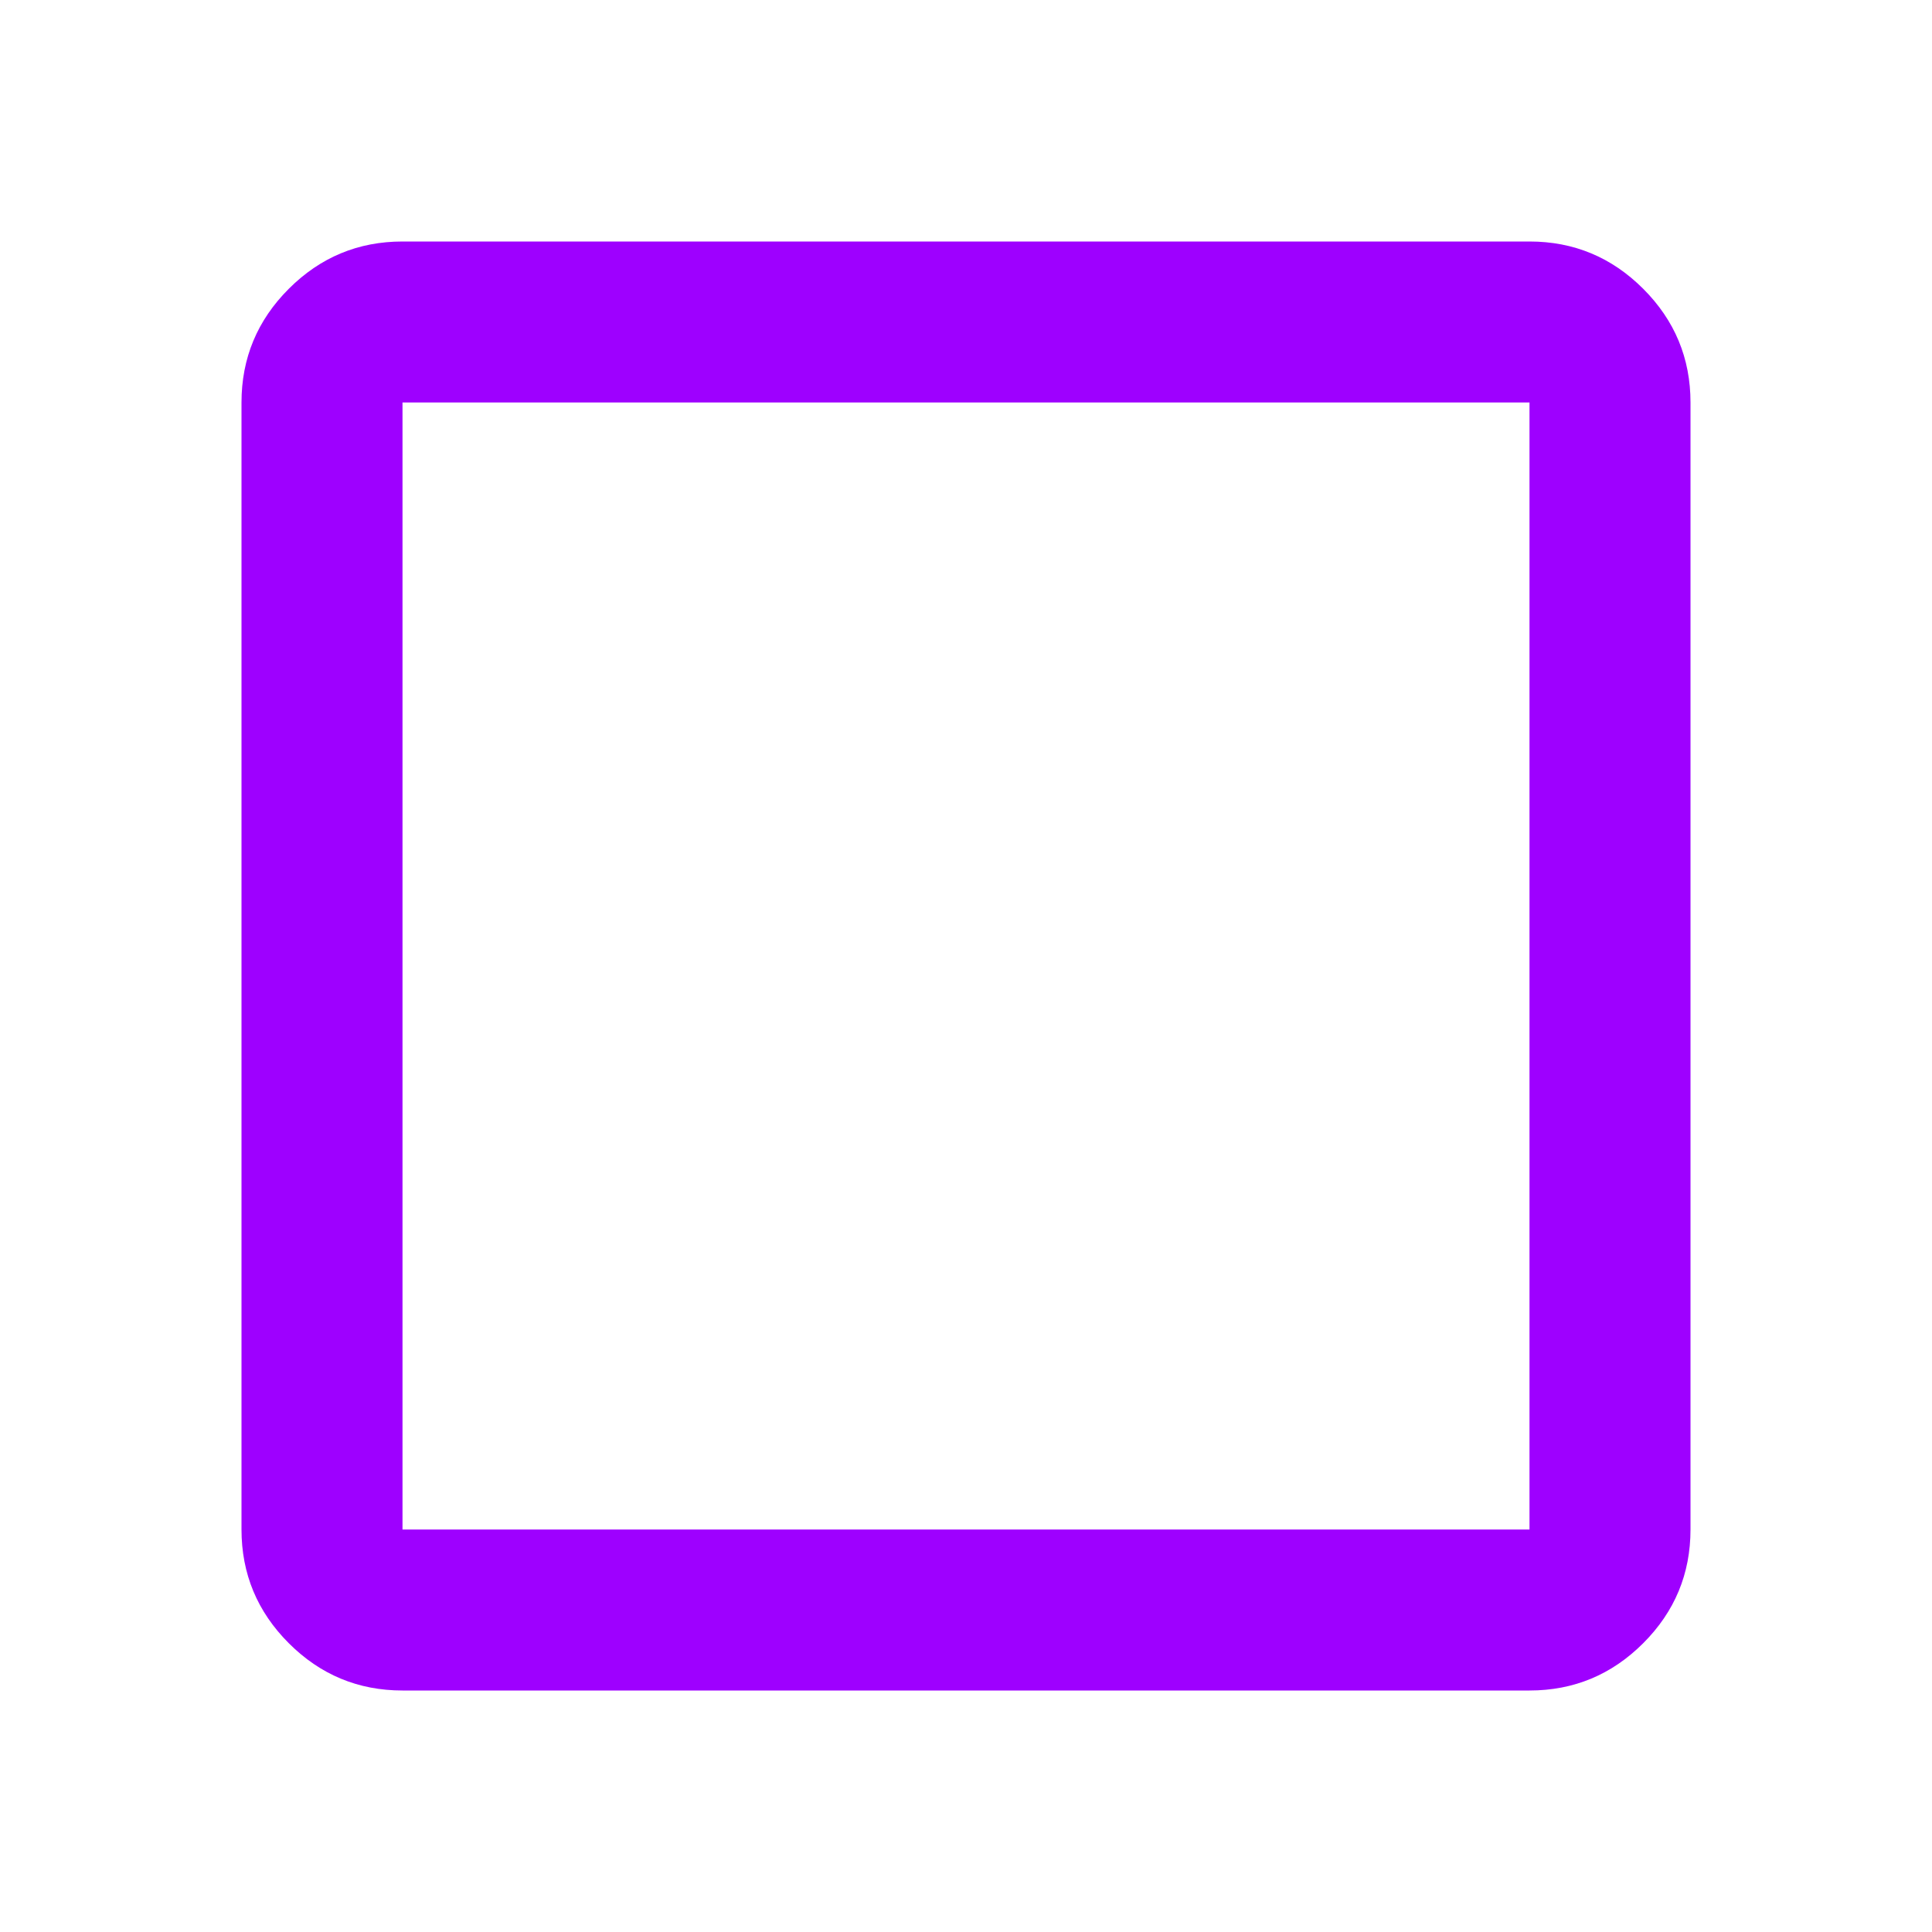
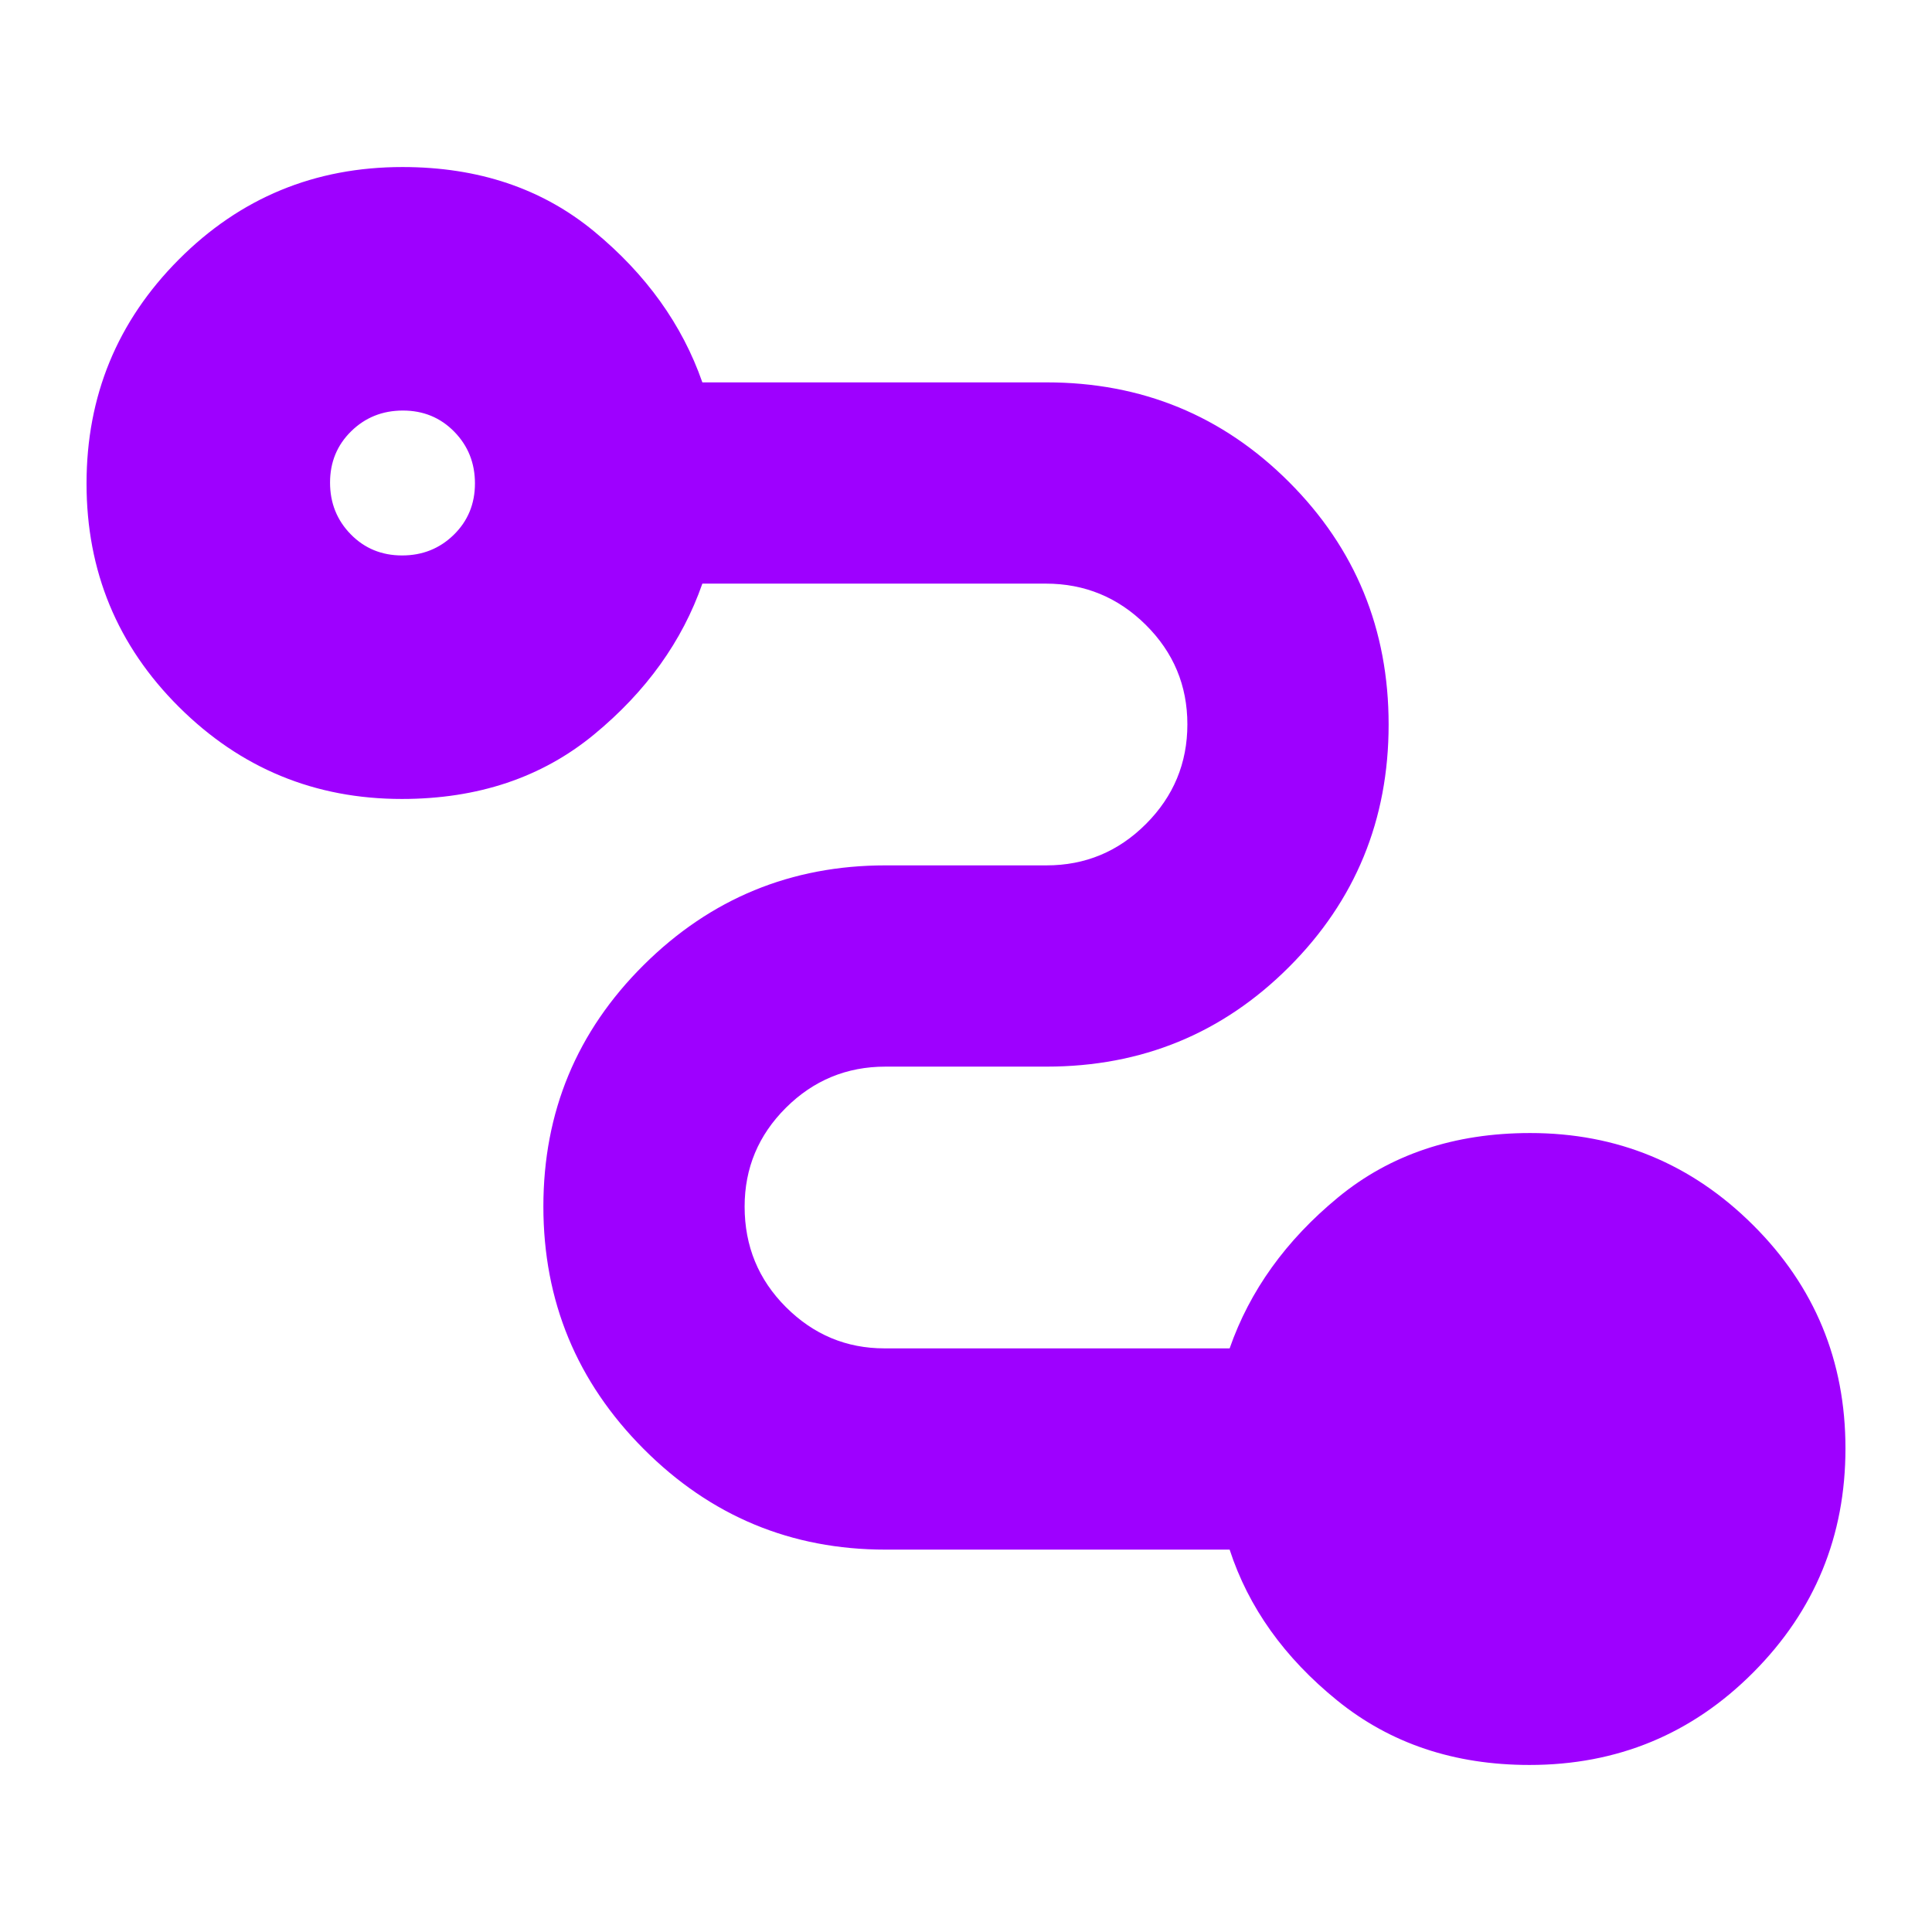
<svg xmlns="http://www.w3.org/2000/svg" width="20" height="20" viewBox="0 -960 960 960">
-   <path d="M200-120q-33 0-56.5-23.5T120-200v-560q0-33 23.5-56.5T200-840h560q33 0 56.5 23.5T840-760v560q0 33-23.5 56.5T760-120H200Zm0-80h560v-560H200v560Z" fill="#9E00FF" />
+   <path d="M760-83q-56 0-95.5-32T611-190H440q-70.3 0-120.15-50Q270-289.99 270-360.5q0-70.5 49.85-120T440-530h80q28.88 0 49.44-20.59t20.56-49.5q0-28.91-20.66-49.41-20.67-20.5-49.68-20.5H349q-15 43-53.86 75-38.85 32-95.47 32-64.84 0-110.75-45.71Q43-654.41 43-719.71 43-785 88.79-831T200-877q56.49 0 95.24 32Q334-813 349-770h171q71 0 120.5 49.5T690-600q0 71-49.5 120.5T520-430h-80q-28.94 0-49.47 20.43Q370-389.14 370-360.45q0 29.45 20.53 49.95 20.53 20.5 48.98 20.5H611q15-43 53.86-75 38.85-32 95.47-32 64.84 0 110.75 45.71 45.92 45.7 45.92 111Q917-175 871.21-129T760-83ZM199.79-684q15.21 0 25.71-10.29t10.5-25.5q0-15.21-10.29-25.71t-25.5-10.5q-15.21 0-25.71 10.29t-10.5 25.5q0 15.21 10.29 25.71t25.5 10.5Z" fill="#9E00FF" />
</svg>
